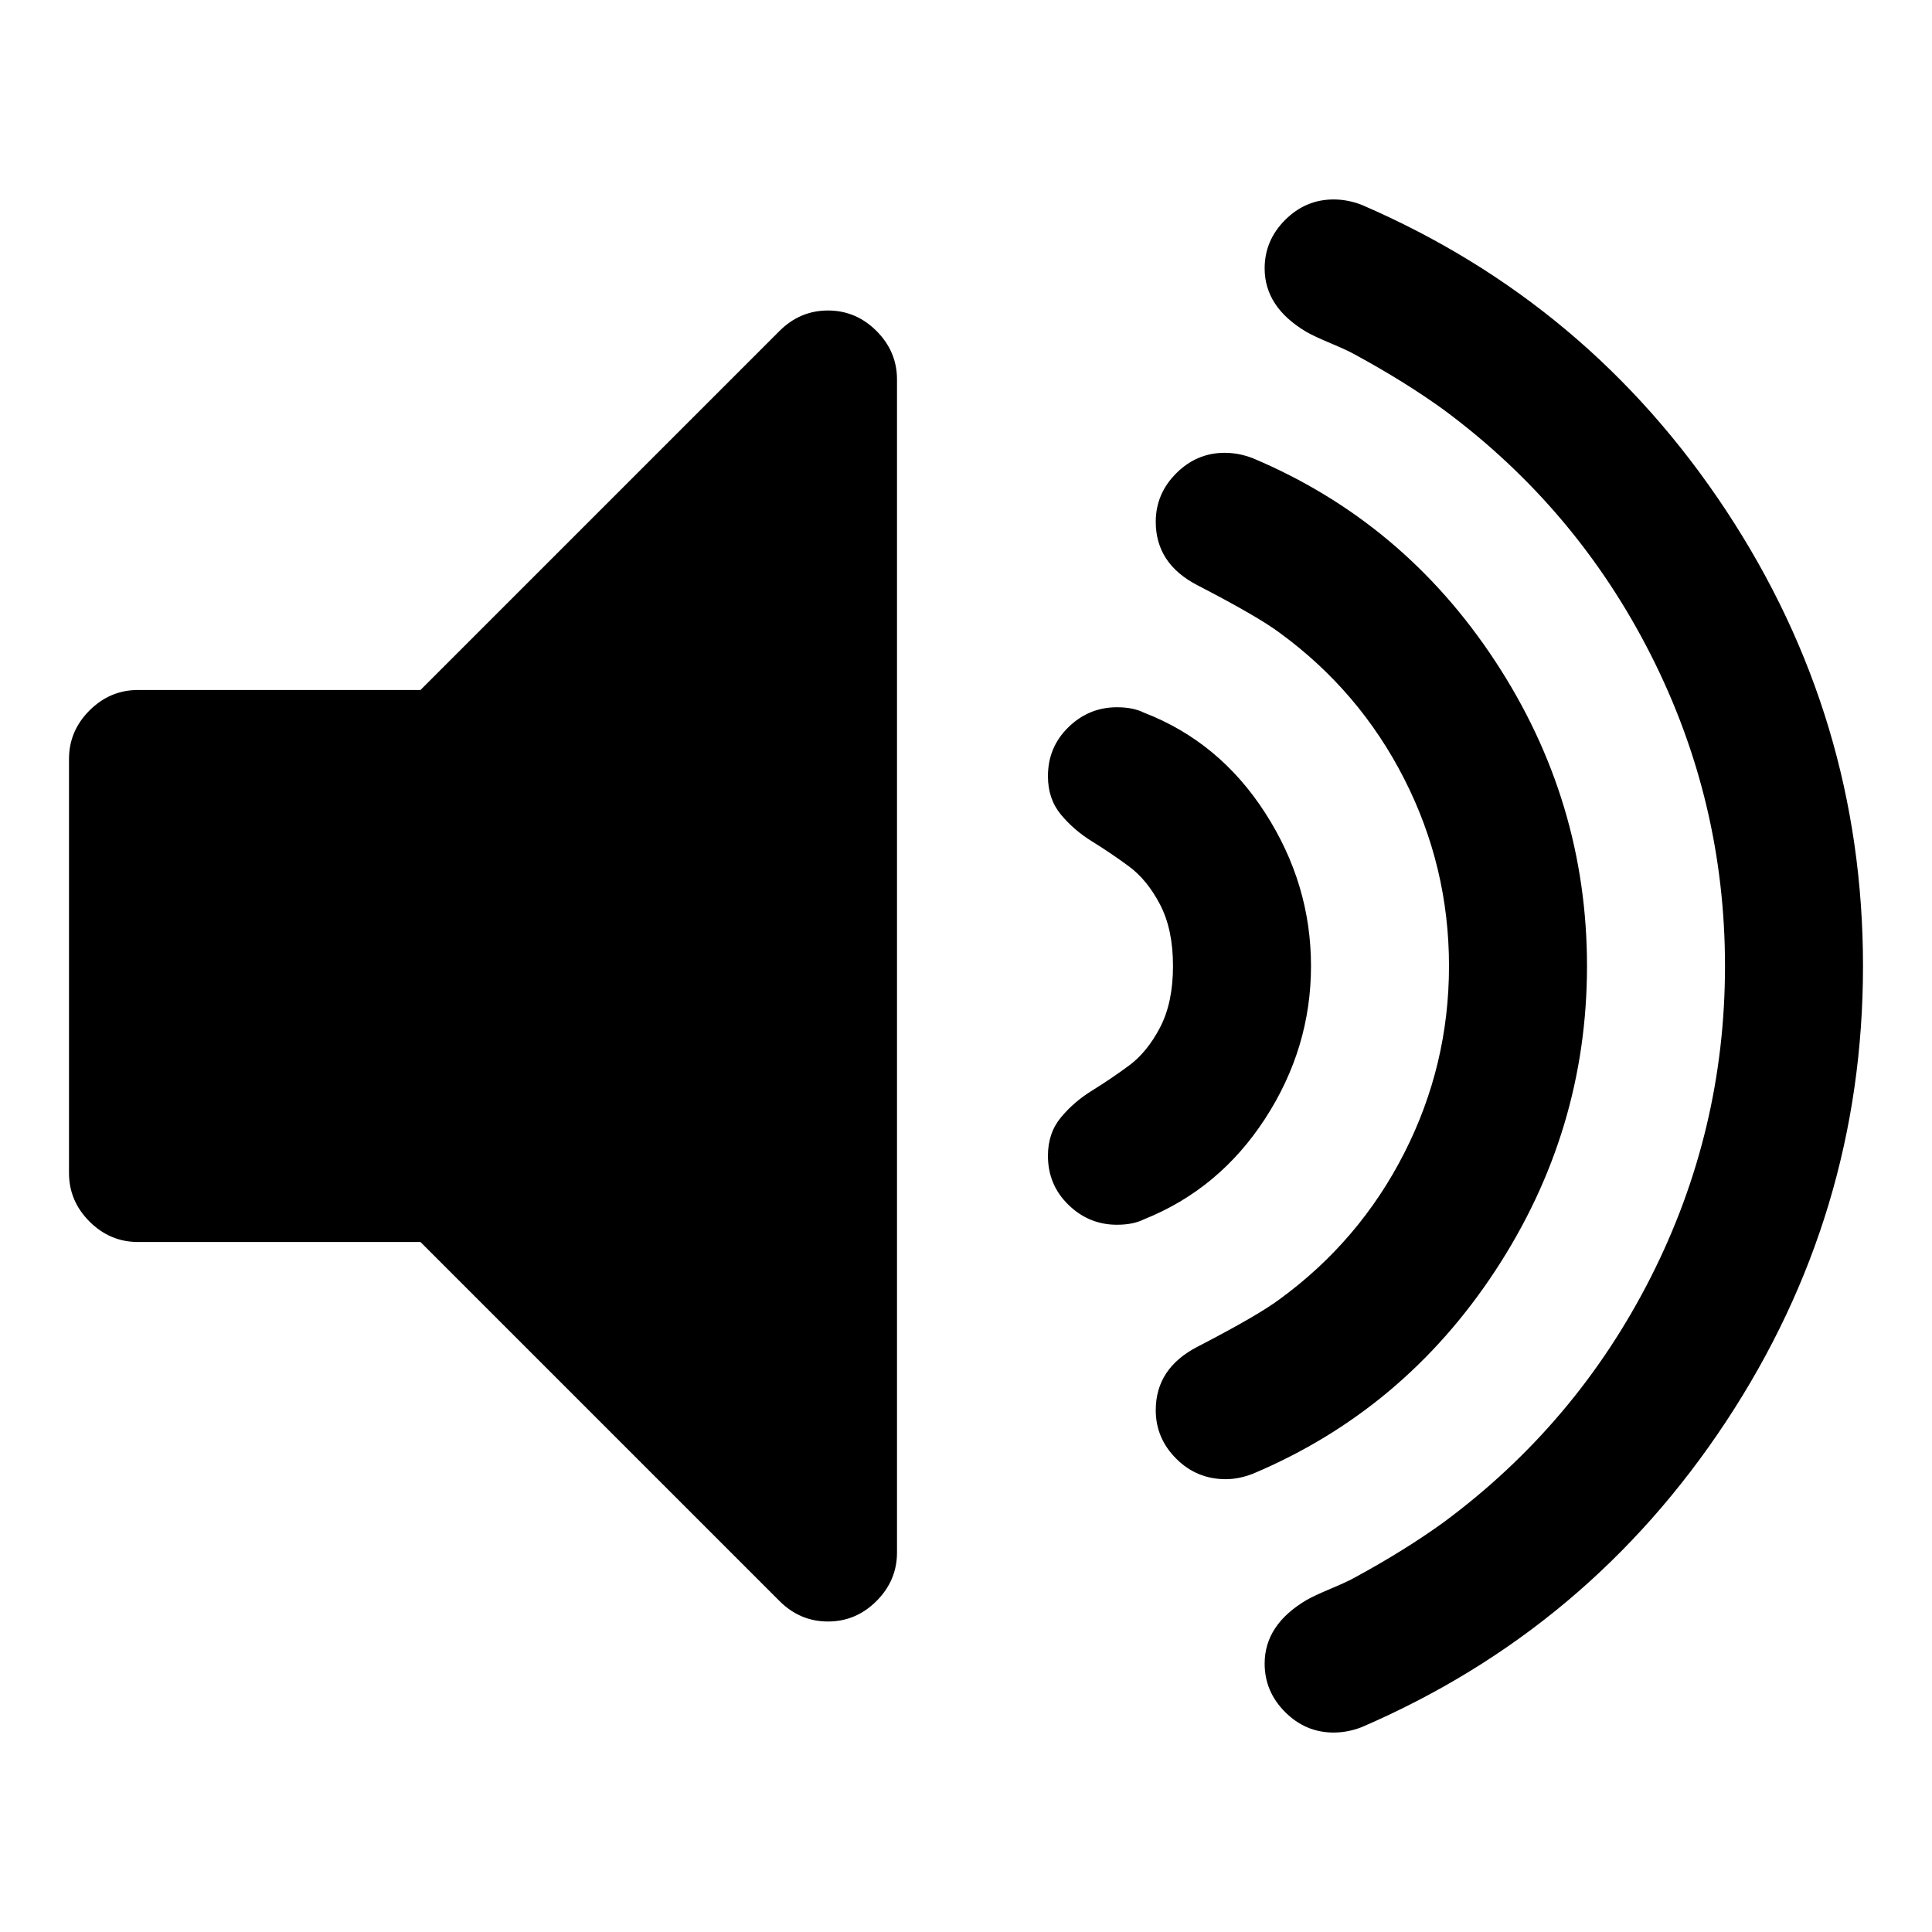
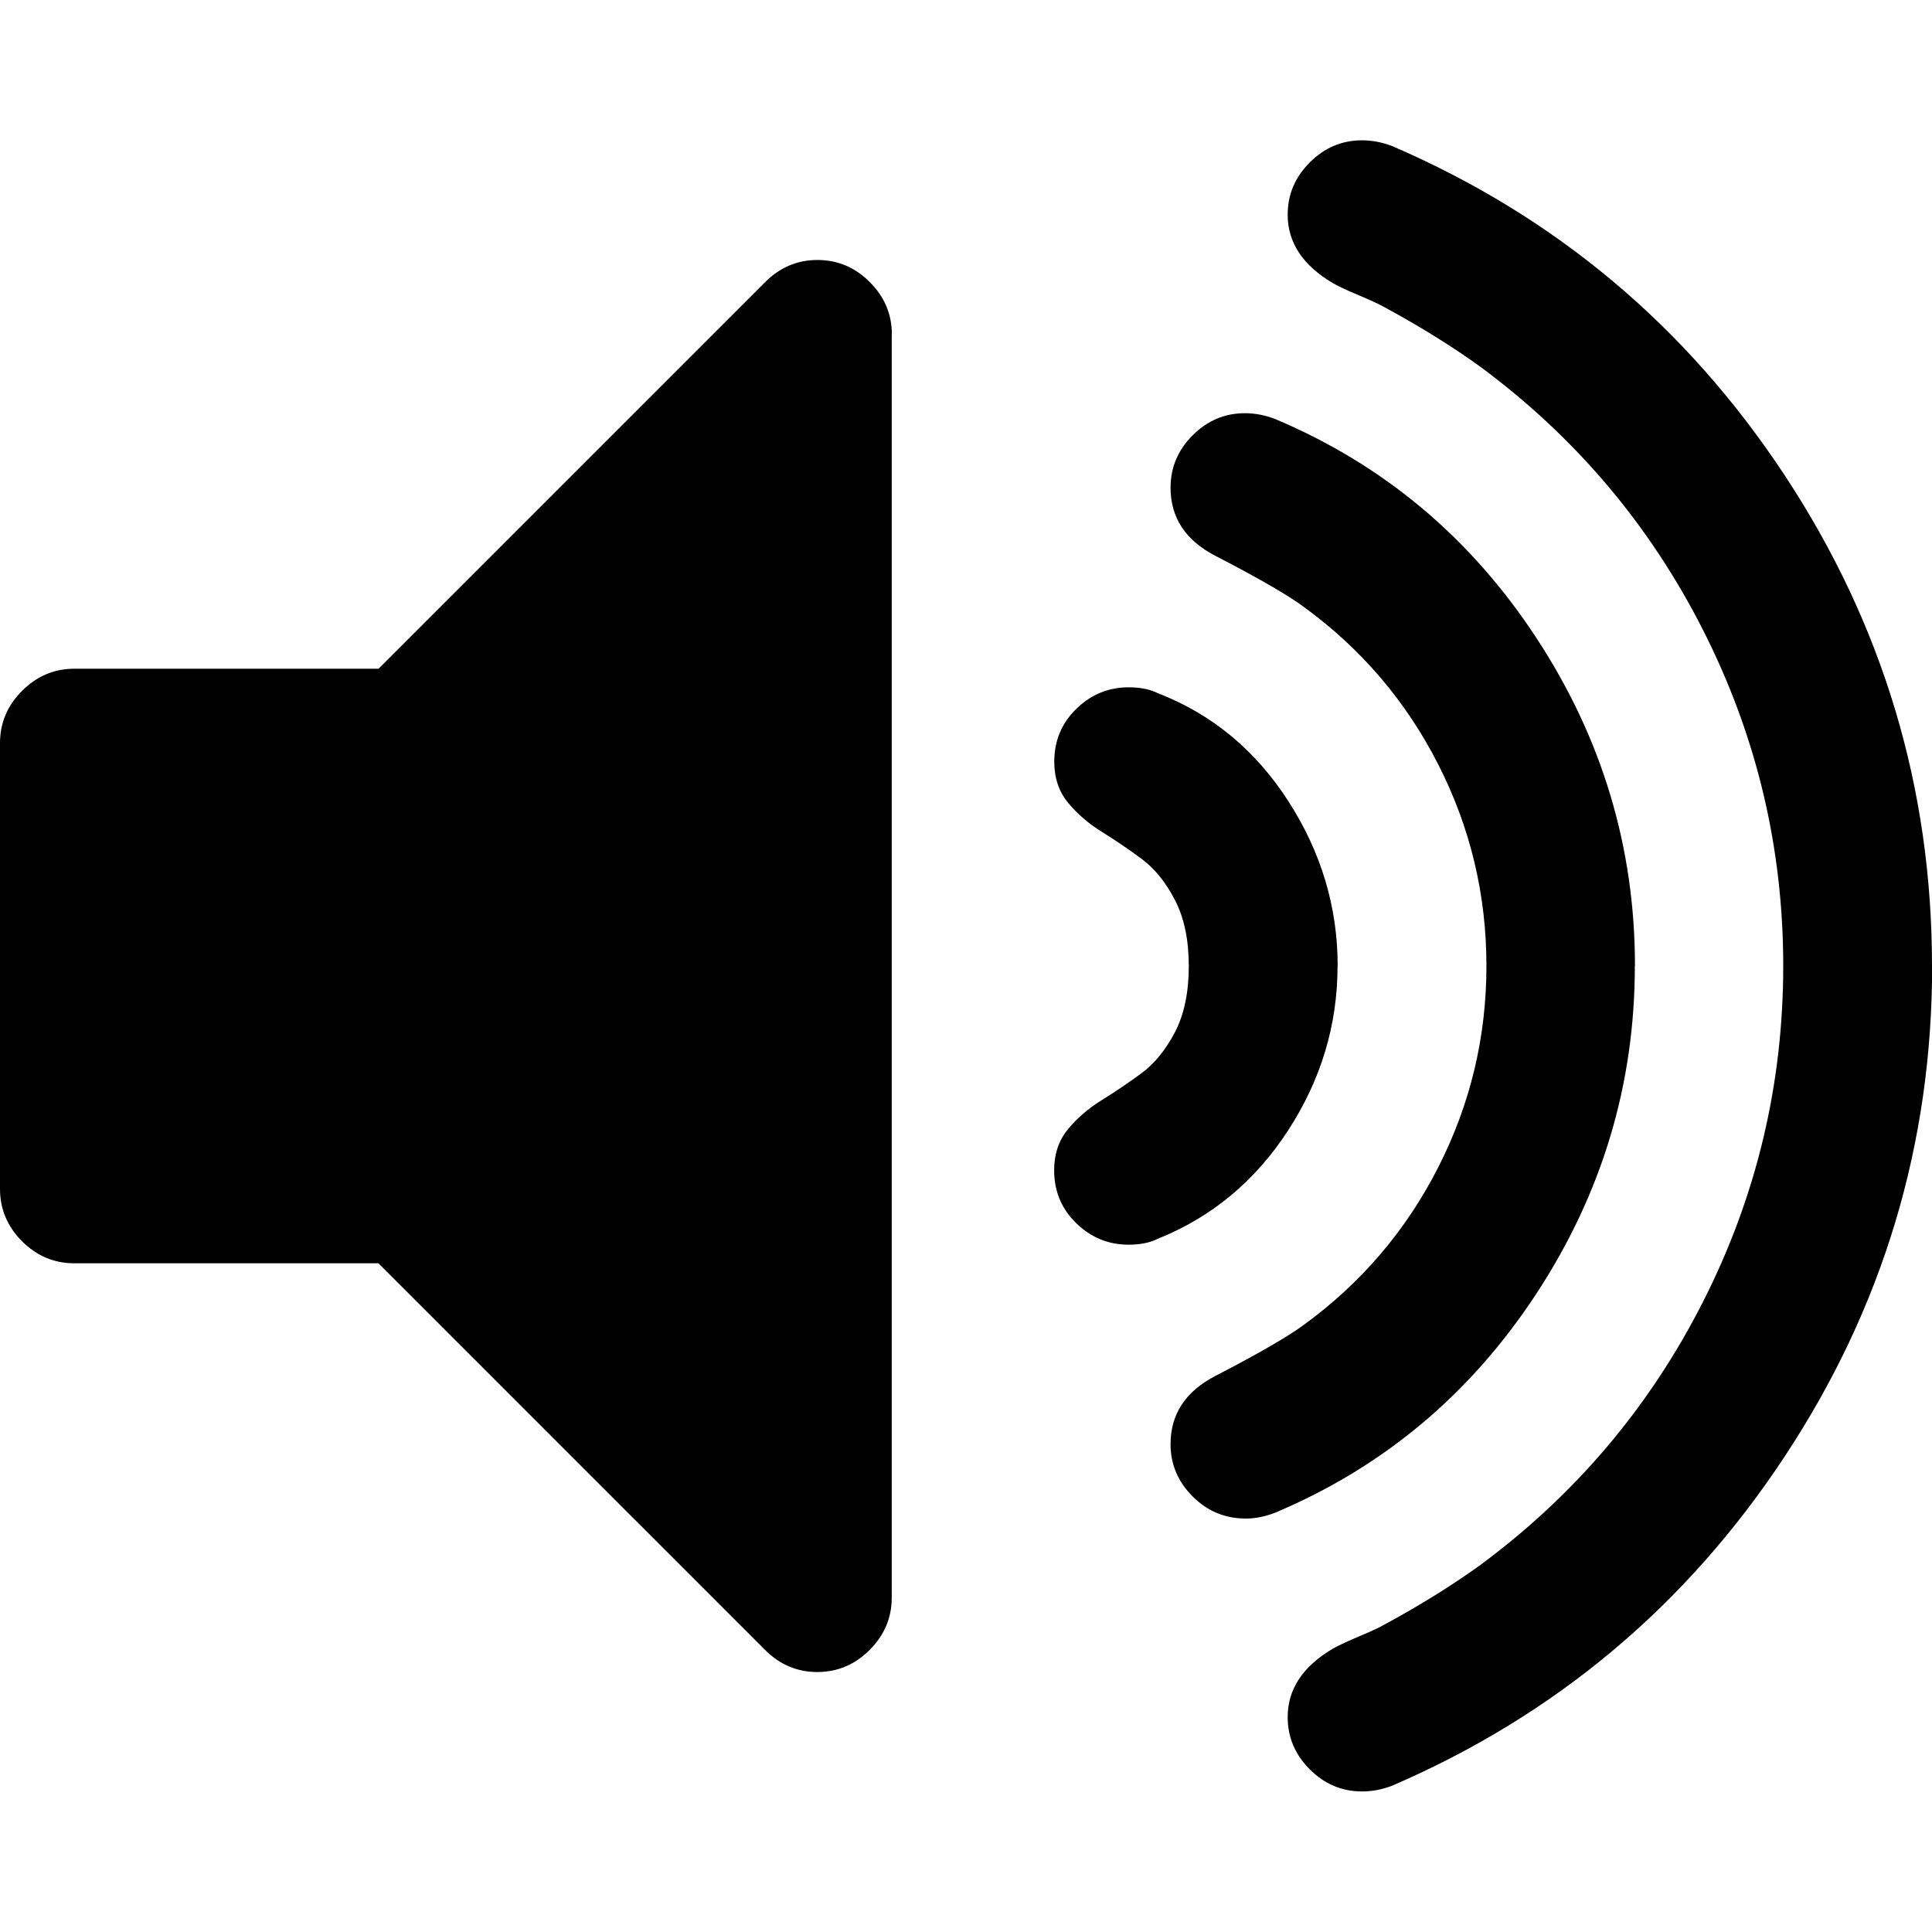
- <svg xmlns="http://www.w3.org/2000/svg" id="audio" width="100%" height="100%" viewBox="0 0 1792 1792">
-   <path fill="currentColor" d="M832 352v1088q0 26-19 45t-45 19-45-19l-333-333h-262q-26 0-45-19t-19-45v-384q0-26 19-45t45-19h262l333-333q19-19 45-19t45 19 19 45zm384 544q0 76-42.5 141.5t-112.5 93.5q-10 5-25 5-26 0-45-18.5t-19-45.5q0-21 12-35.5t29-25 34-23 29-35.5 12-57-12-57-29-35.5-34-23-29-25-12-35.5q0-27 19-45.5t45-18.5q15 0 25 5 70 27 112.5 93t42.5 142zm256 0q0 153-85 282.5t-225 188.5q-13 5-25 5-27 0-46-19t-19-45q0-39 39-59 56-29 76-44 74-54 115.5-135.5t41.5-173.5-41.5-173.5-115.5-135.5q-20-15-76-44-39-20-39-59 0-26 19-45t45-19q13 0 26 5 140 59 225 188.5t85 282.5zm256 0q0 230-127 422.5t-338 283.5q-13 5-26 5-26 0-45-19t-19-45q0-36 39-59 7-4 22.5-10.5t22.5-10.5q46-25 82-51 123-91 192-227t69-289-69-289-192-227q-36-26-82-51-7-4-22.5-10.5t-22.5-10.5q-39-23-39-59 0-26 19-45t45-19q13 0 26 5 211 91 338 283.5t127 422.5z" />
+ <svg xmlns="http://www.w3.org/2000/svg" id="audio" width="100%" height="100%" viewBox="0 0 16 16">
+   <defs id="defs7" />
+   <path d="m 7.385,2.769 0,10.462 q 0,0.25 -0.183,0.433 -0.183,0.183 -0.433,0.183 -0.25,0 -0.433,-0.183 l -3.202,-3.202 -2.519,0 q -0.25,0 -0.433,-0.183 Q -1.15e-7,10.096 -1.15e-7,9.846 l 0,-3.692 q 0,-0.25 0.183,-0.433 0.183,-0.183 0.433,-0.183 l 2.519,0 3.202,-3.202 q 0.183,-0.183 0.433,-0.183 0.25,0 0.433,0.183 0.183,0.183 0.183,0.433 z m 3.692,5.231 q 0,0.731 -0.409,1.361 -0.409,0.63 -1.082,0.899 -0.096,0.048 -0.24,0.048 -0.25,0 -0.433,-0.178 -0.183,-0.178 -0.183,-0.438 0,-0.202 0.115,-0.341 0.115,-0.139 0.279,-0.24 0.163,-0.101 0.327,-0.221 0.163,-0.12 0.279,-0.341 0.115,-0.221 0.115,-0.548 0,-0.327 -0.115,-0.548 Q 9.615,7.231 9.452,7.111 9.288,6.99 9.125,6.889 8.962,6.788 8.846,6.649 8.731,6.51 8.731,6.308 q 0,-0.26 0.183,-0.438 0.183,-0.178 0.433,-0.178 0.144,0 0.24,0.048 0.673,0.26 1.082,0.894 0.409,0.635 0.409,1.365 z m 2.462,0 q 0,1.471 -0.817,2.716 -0.817,1.245 -2.163,1.812 -0.125,0.048 -0.24,0.048 -0.26,0 -0.442,-0.183 -0.183,-0.183 -0.183,-0.433 0,-0.375 0.375,-0.567 0.538,-0.279 0.731,-0.423 0.712,-0.519 1.111,-1.303 0.399,-0.784 0.399,-1.668 0,-0.885 -0.399,-1.668 -0.399,-0.784 -1.111,-1.303 -0.192,-0.144 -0.731,-0.423 -0.375,-0.192 -0.375,-0.567 0,-0.25 0.183,-0.433 0.183,-0.183 0.433,-0.183 0.125,0 0.25,0.048 1.346,0.567 2.163,1.812 0.817,1.245 0.817,2.716 z m 2.462,0 q 0,2.212 -1.221,4.062 -1.221,1.851 -3.25,2.726 -0.125,0.048 -0.25,0.048 -0.25,0 -0.433,-0.183 -0.183,-0.183 -0.183,-0.433 0,-0.346 0.375,-0.567 0.067,-0.038 0.216,-0.101 0.149,-0.062 0.216,-0.101 0.442,-0.24 0.788,-0.49 1.183,-0.875 1.846,-2.183 0.663,-1.308 0.663,-2.779 0,-1.471 -0.663,-2.779 -0.663,-1.308 -1.846,-2.183 -0.346,-0.25 -0.788,-0.49 -0.067,-0.038 -0.216,-0.101 -0.149,-0.062 -0.216,-0.101 -0.375,-0.221 -0.375,-0.567 0,-0.25 0.183,-0.433 0.183,-0.183 0.433,-0.183 0.125,0 0.25,0.048 2.029,0.875 3.25,2.726 Q 16,5.788 16,8 Z" id="path3" fill="currentColor" />
</svg>
